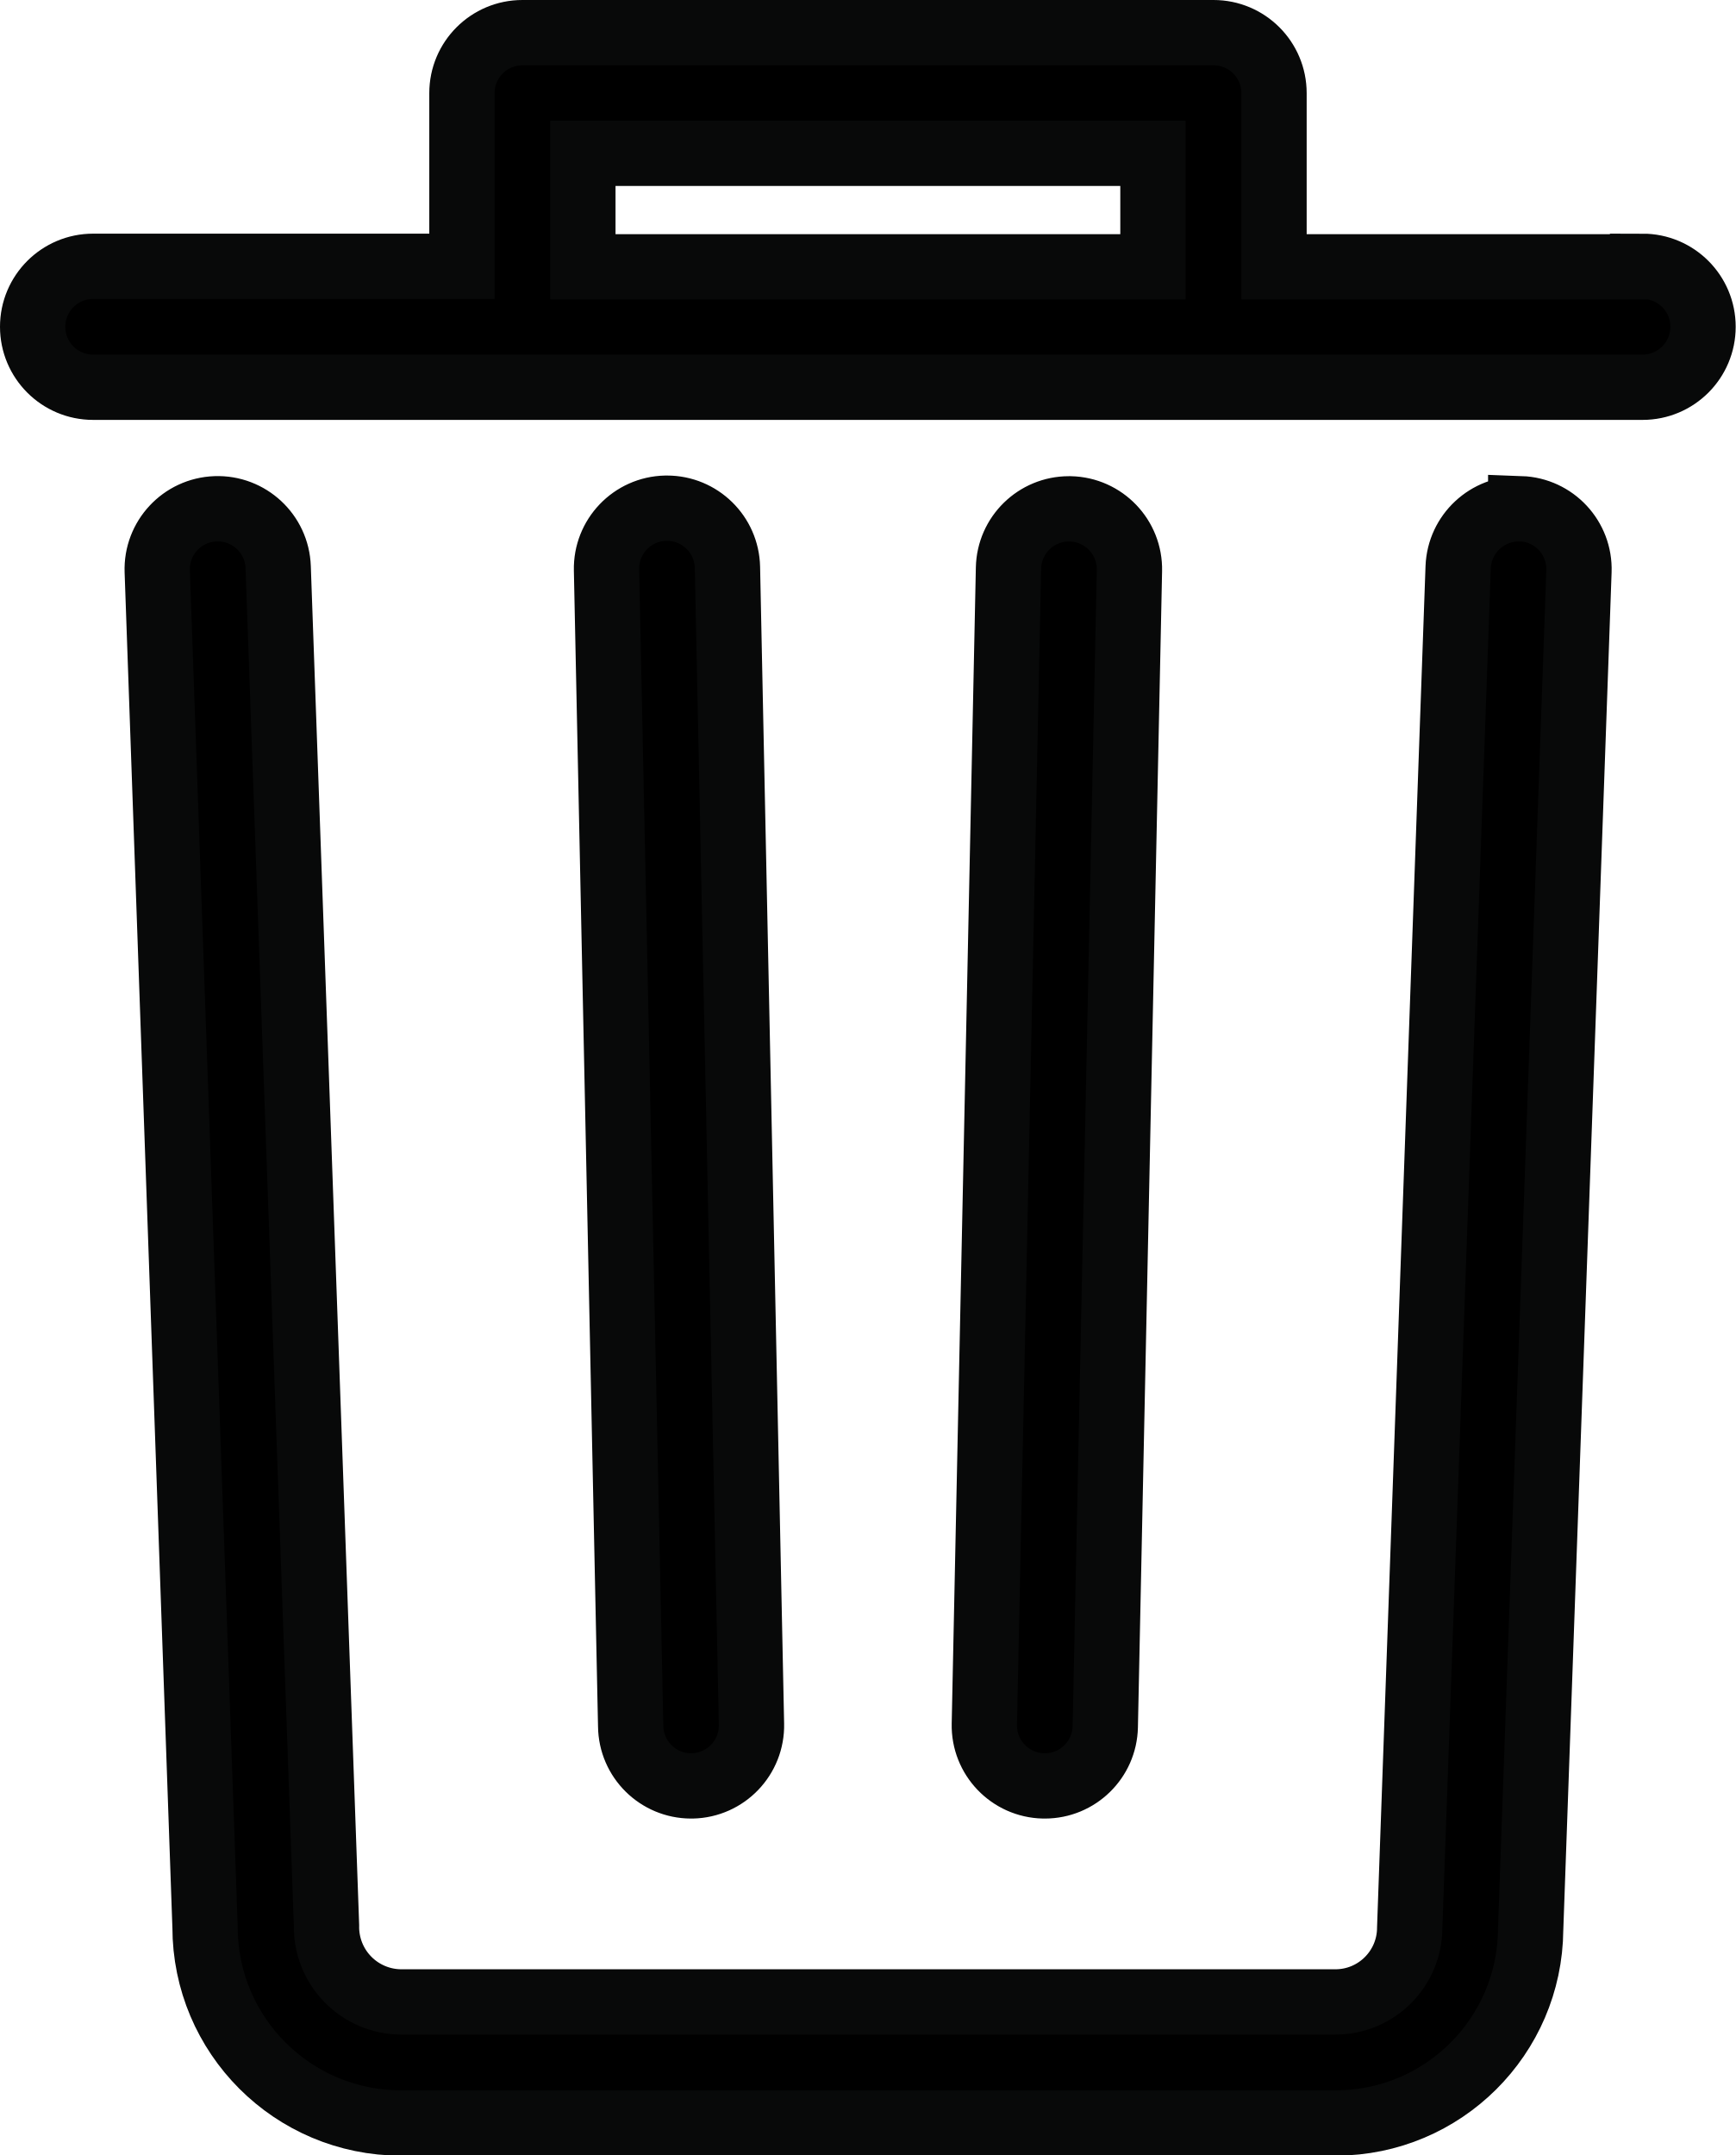
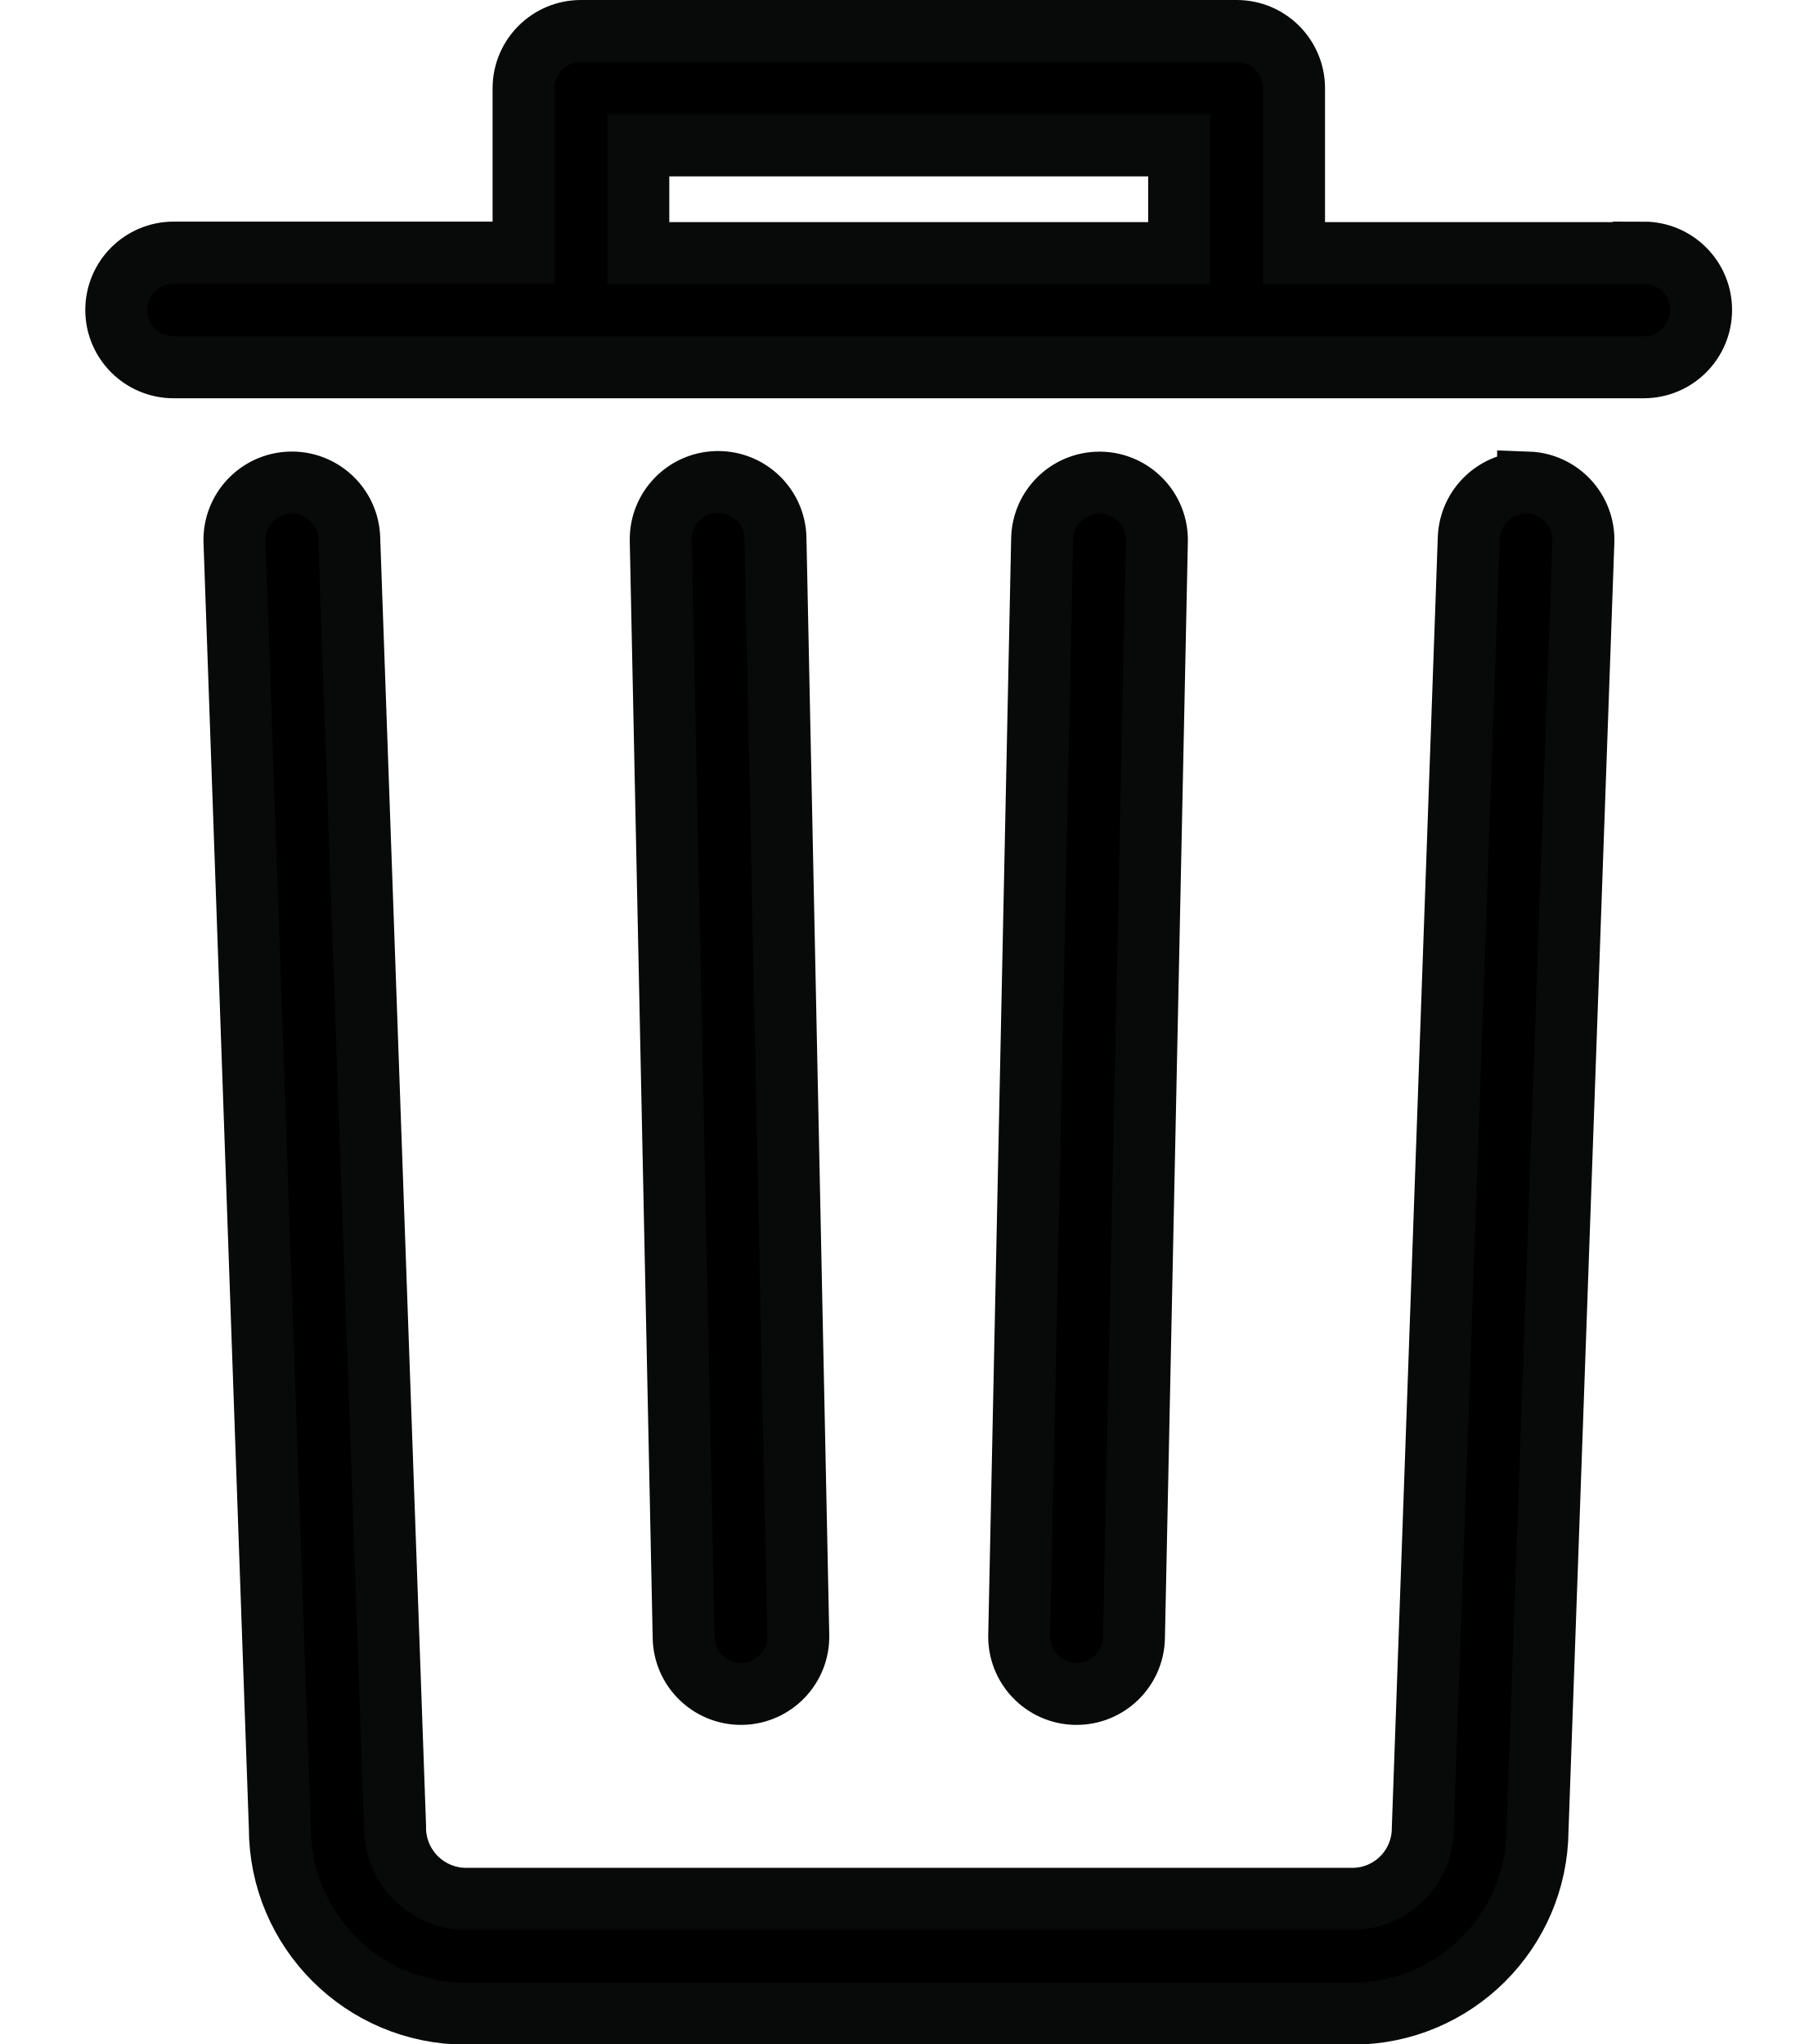
- <svg xmlns="http://www.w3.org/2000/svg" width="13.29" height="16.5" viewBox="0 0 13.29 16.5">
+ <svg xmlns="http://www.w3.org/2000/svg" width="16" height="18" viewBox="0 0 13.29 16.5">
  <g id="noun-delete-1020814" transform="translate(0.25 0.25)">
    <path id="Path_359672" data-name="Path 359672" d="M161.721,51.6h.01a.463.463,0,0,0,.453-.473L162,42.27a.463.463,0,0,0-.463-.453h-.01a.463.463,0,0,0-.453.473l.185,8.852A.463.463,0,0,0,161.721,51.6Zm2.709,0a.463.463,0,0,0,.463-.453l.185-8.852a.463.463,0,0,0-.453-.473h-.01a.463.463,0,0,0-.463.453l-.185,8.852a.463.463,0,0,0,.453.473Zm3.644-9.778a.465.465,0,0,0-.479.446l-.371,10.417a.569.569,0,0,1-.568.569H159.5a.574.574,0,0,1-.57-.586l-.37-10.4a.463.463,0,1,0-.926.033L158,52.681a1.5,1.5,0,0,0,1.5,1.5h7.16A1.493,1.493,0,0,0,168.15,52.7l.37-10.4a.463.463,0,0,0-.446-.479Zm.933-1.853h-2.822V38.639a.463.463,0,0,0-.463-.463H160.43a.463.463,0,0,0-.463.463v1.326h-2.824a.463.463,0,0,0,0,.926h11.864a.463.463,0,0,0,0-.926Zm-3.749,0h-4.365V39.1h4.365Z" transform="translate(-156.68 -38.176)" stroke="#080909" stroke-width="0.5" />
  </g>
</svg>
